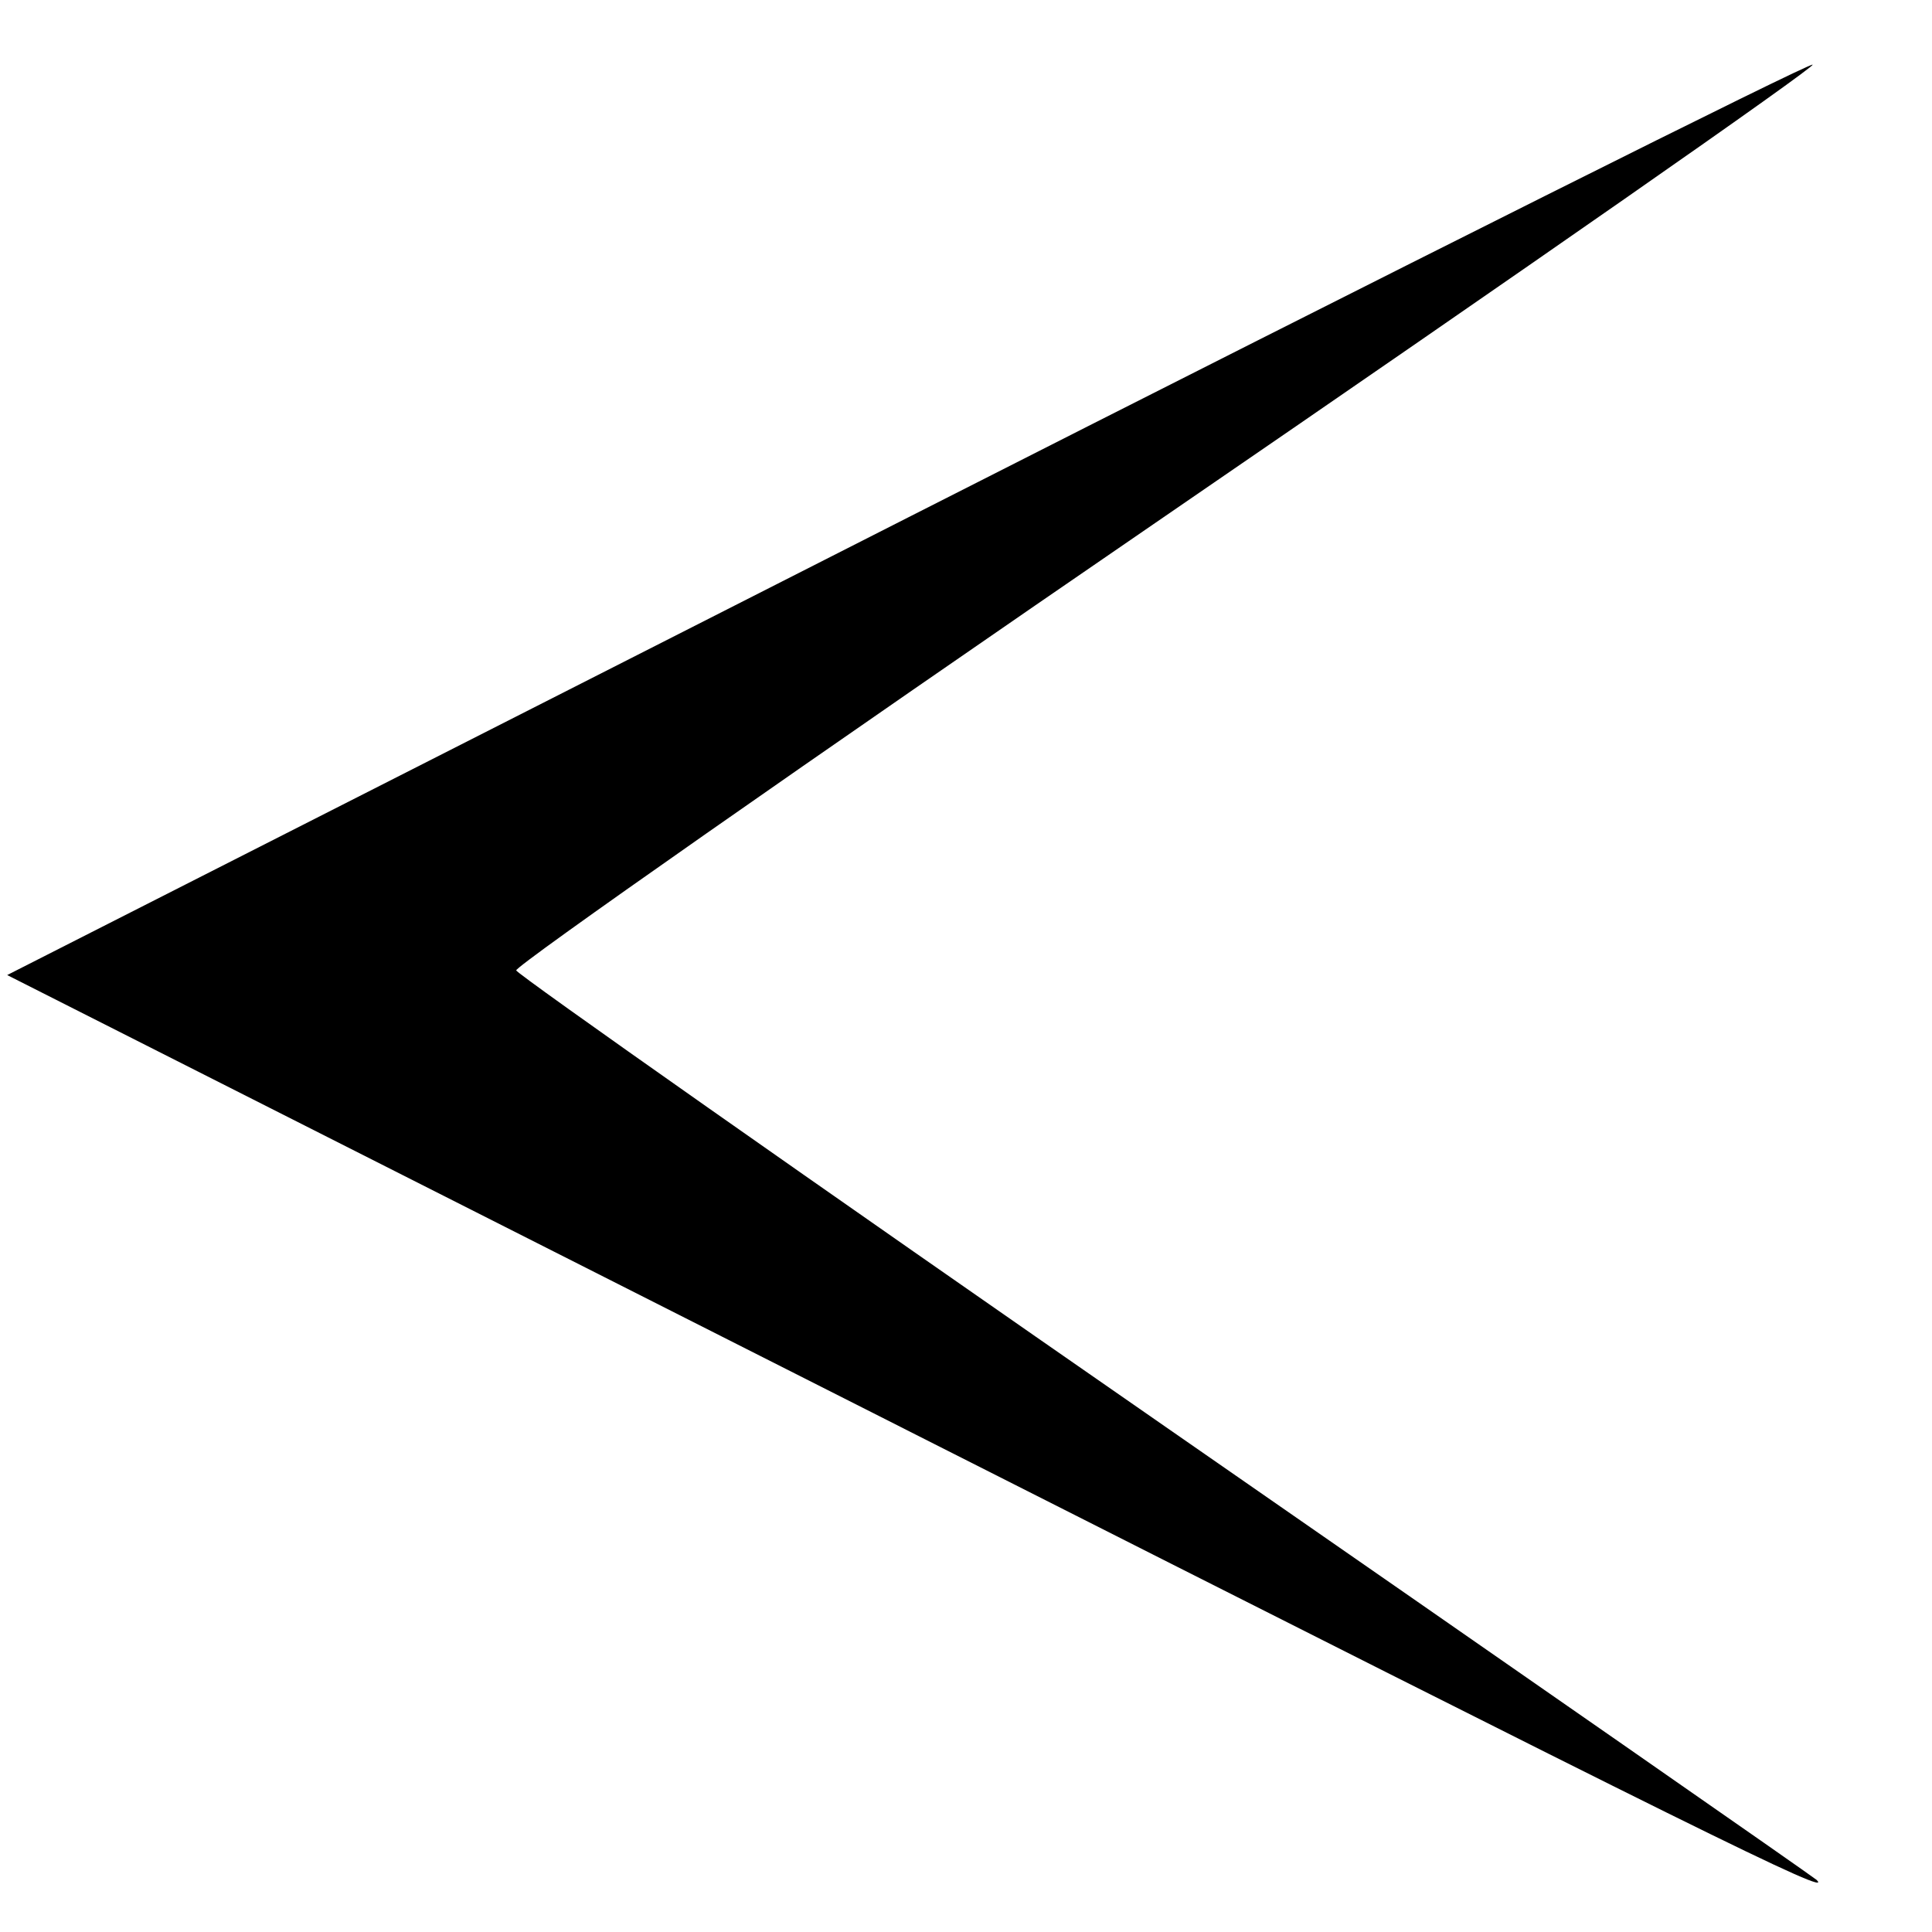
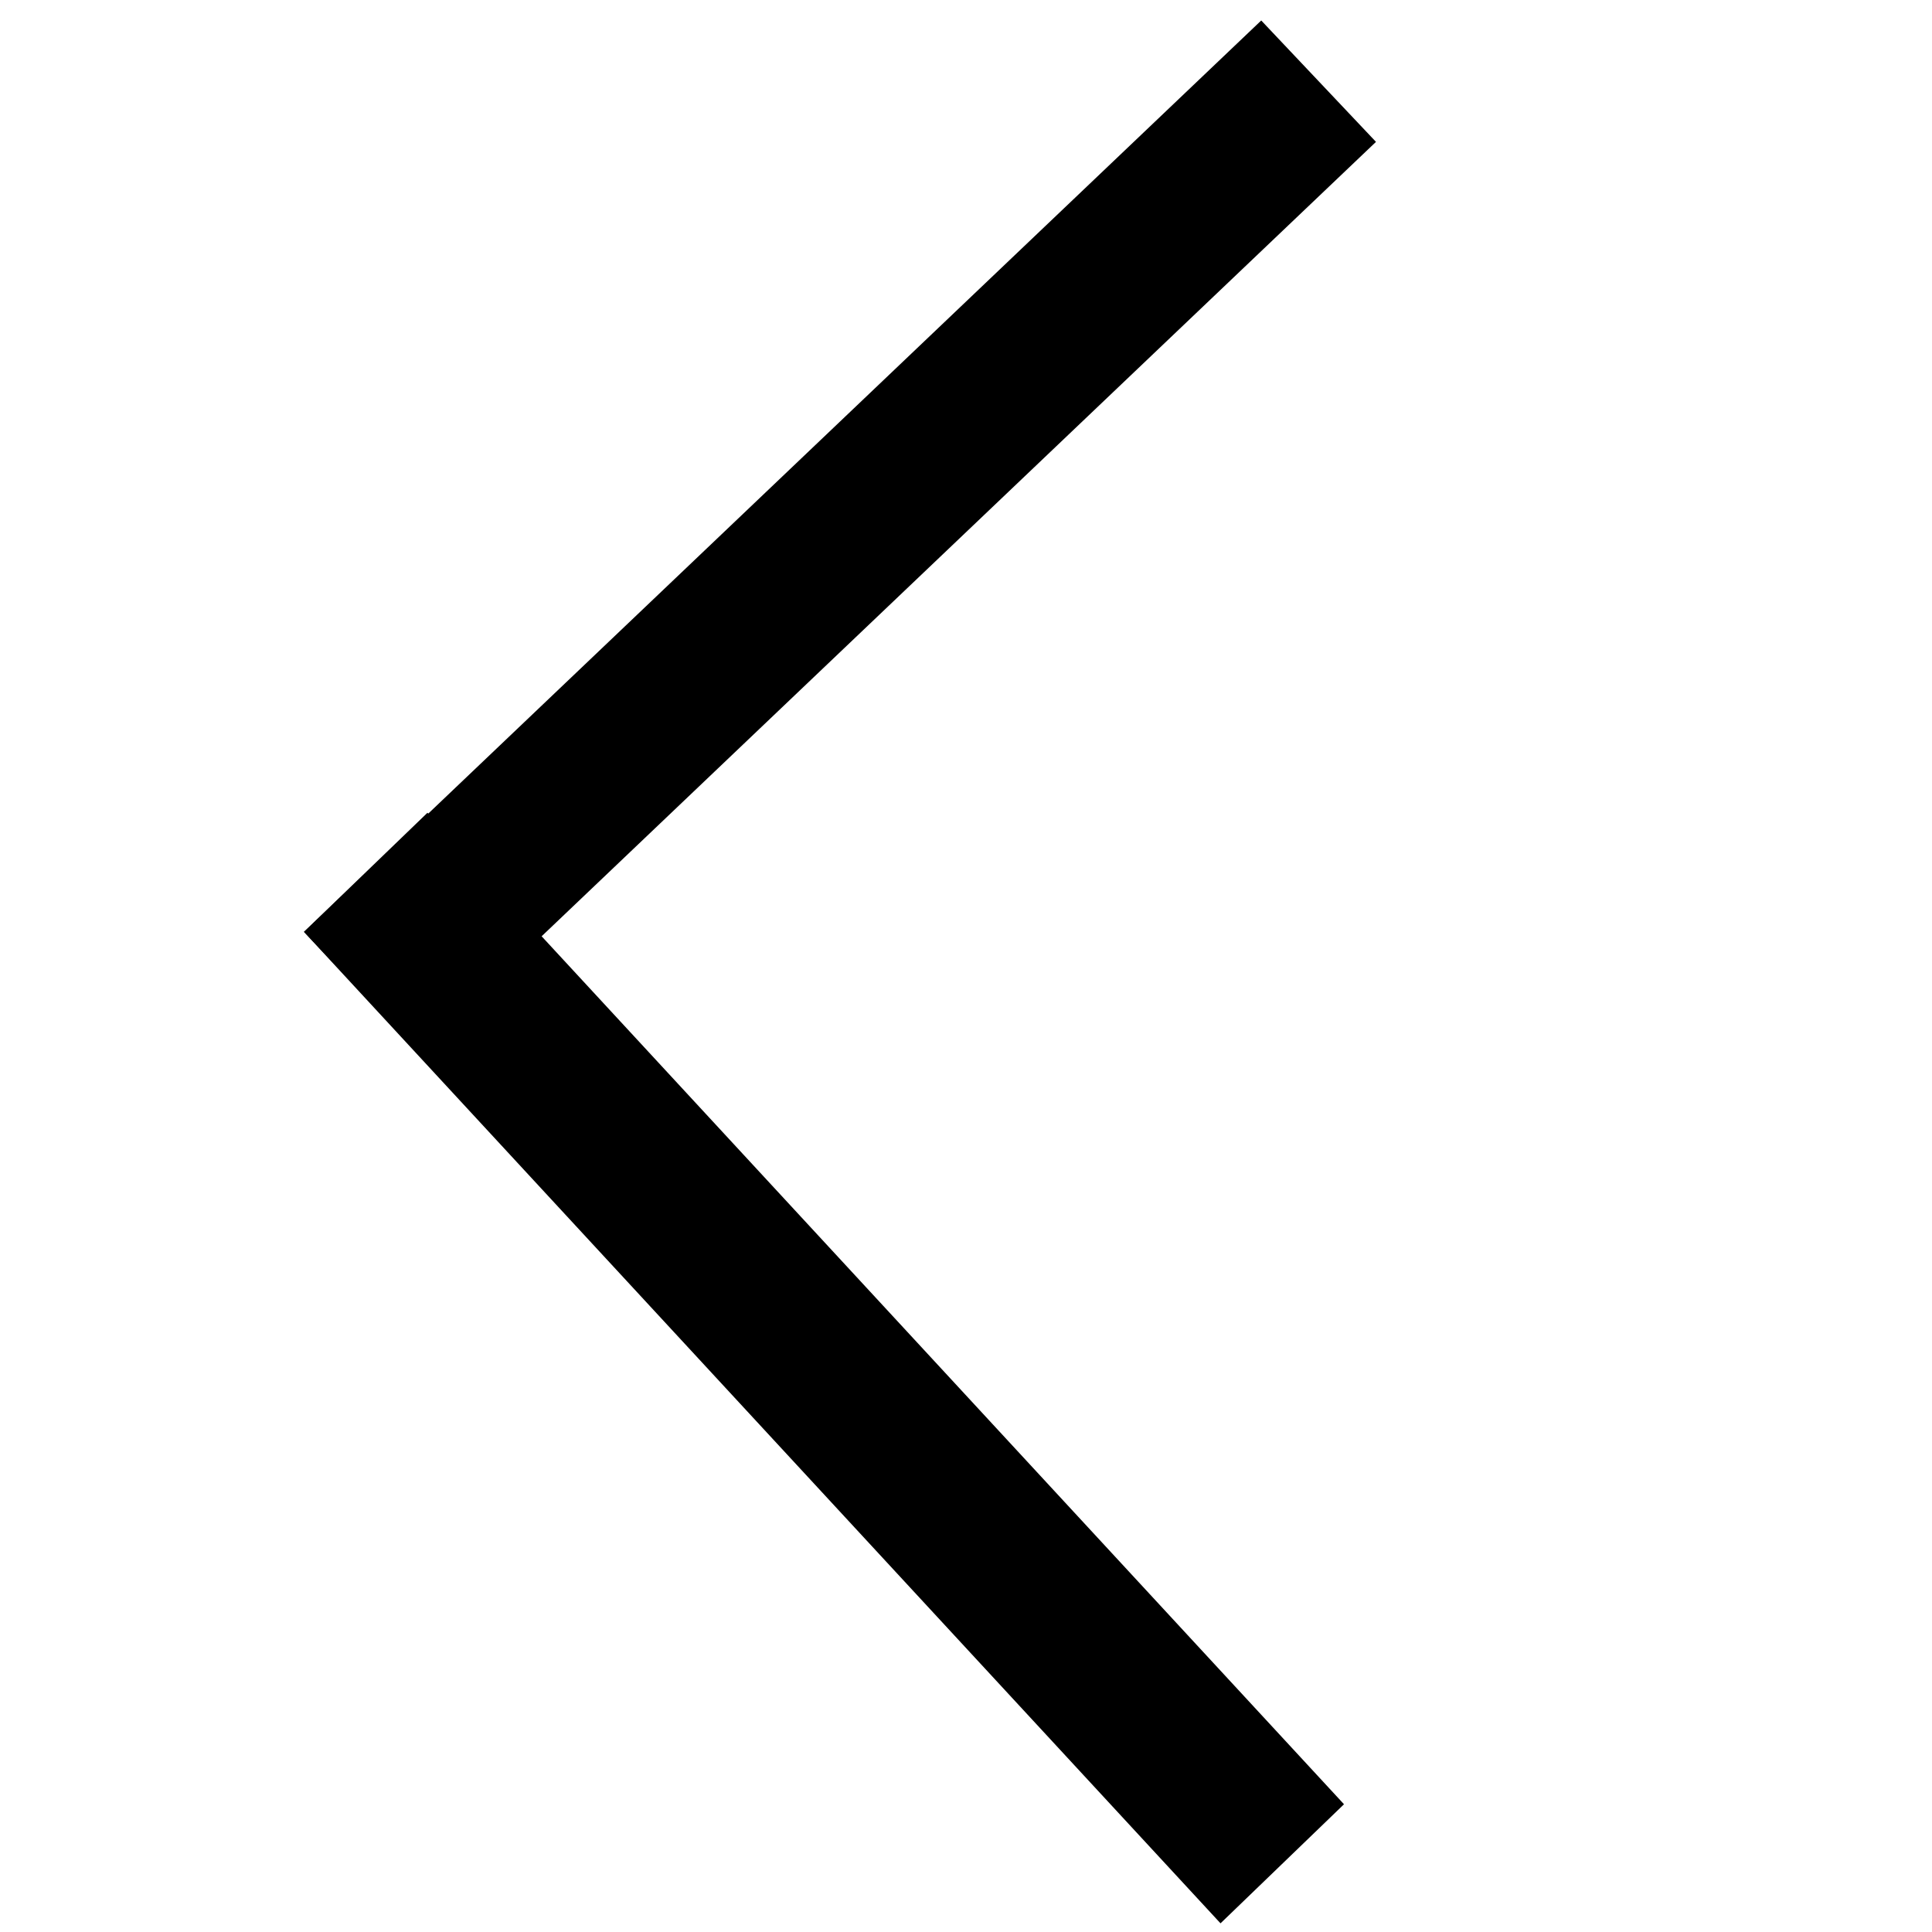
- <svg xmlns="http://www.w3.org/2000/svg" width="32" height="32" viewBox="0 0 32 32" id="svg2" version="1.1">
-   <defs id="defs4" />
-   <g id="layer1" transform="translate(0,-1020.362)">
-     <path style="fill:#000000;stroke:none;stroke-width:1px;stroke-linecap:butt;stroke-linejoin:miter;stroke-opacity:1;fill-opacity:1" d="M 14.979,23.666 0.119,16.15 15.034,8.574 C 23.238,4.407 29.983,1.031 30.023,1.071 30.064,1.111 25.24,4.475 19.304,8.545 13.368,12.616 8.529,16.003 8.55,16.073 c 0.022,0.069 4.859,3.47 10.751,7.557 5.891,4.087 10.746,7.465 10.789,7.508 0.298,0.298 -1.892,-0.785 -15.11,-7.471 z" id="path4162" transform="translate(0,1020.362)" />
+ <svg xmlns="http://www.w3.org/2000/svg" fill="#000000" height="24" viewBox="0 0 24 24" width="24" version="1.1" id="svg6">
+   <defs id="defs10" />
+   <path d="M0 0h24v24H0z" fill="none" id="path4" />
+   <g id="g4747">
+     <rect transform="matrix(0.7242332,-0.6895551,0.6869464,0.7267081,0,0)" y="10.988" x="-5.208" height="2.075" width="16.419" id="rect4483" style="opacity:1;fill:#000000;fill-opacity:1;fill-rule:evenodd;stroke-width:0.928" />
+     <rect transform="matrix(0.6788086,0.7343152,-0.719817,0.6941639,0,0)" style="opacity:1;fill:#000000;fill-opacity:1;fill-rule:evenodd;stroke-width:0.95" id="rect4485" width="16.773" height="2.131" x="10.956" y="2.955" />
  </g>
</svg>
